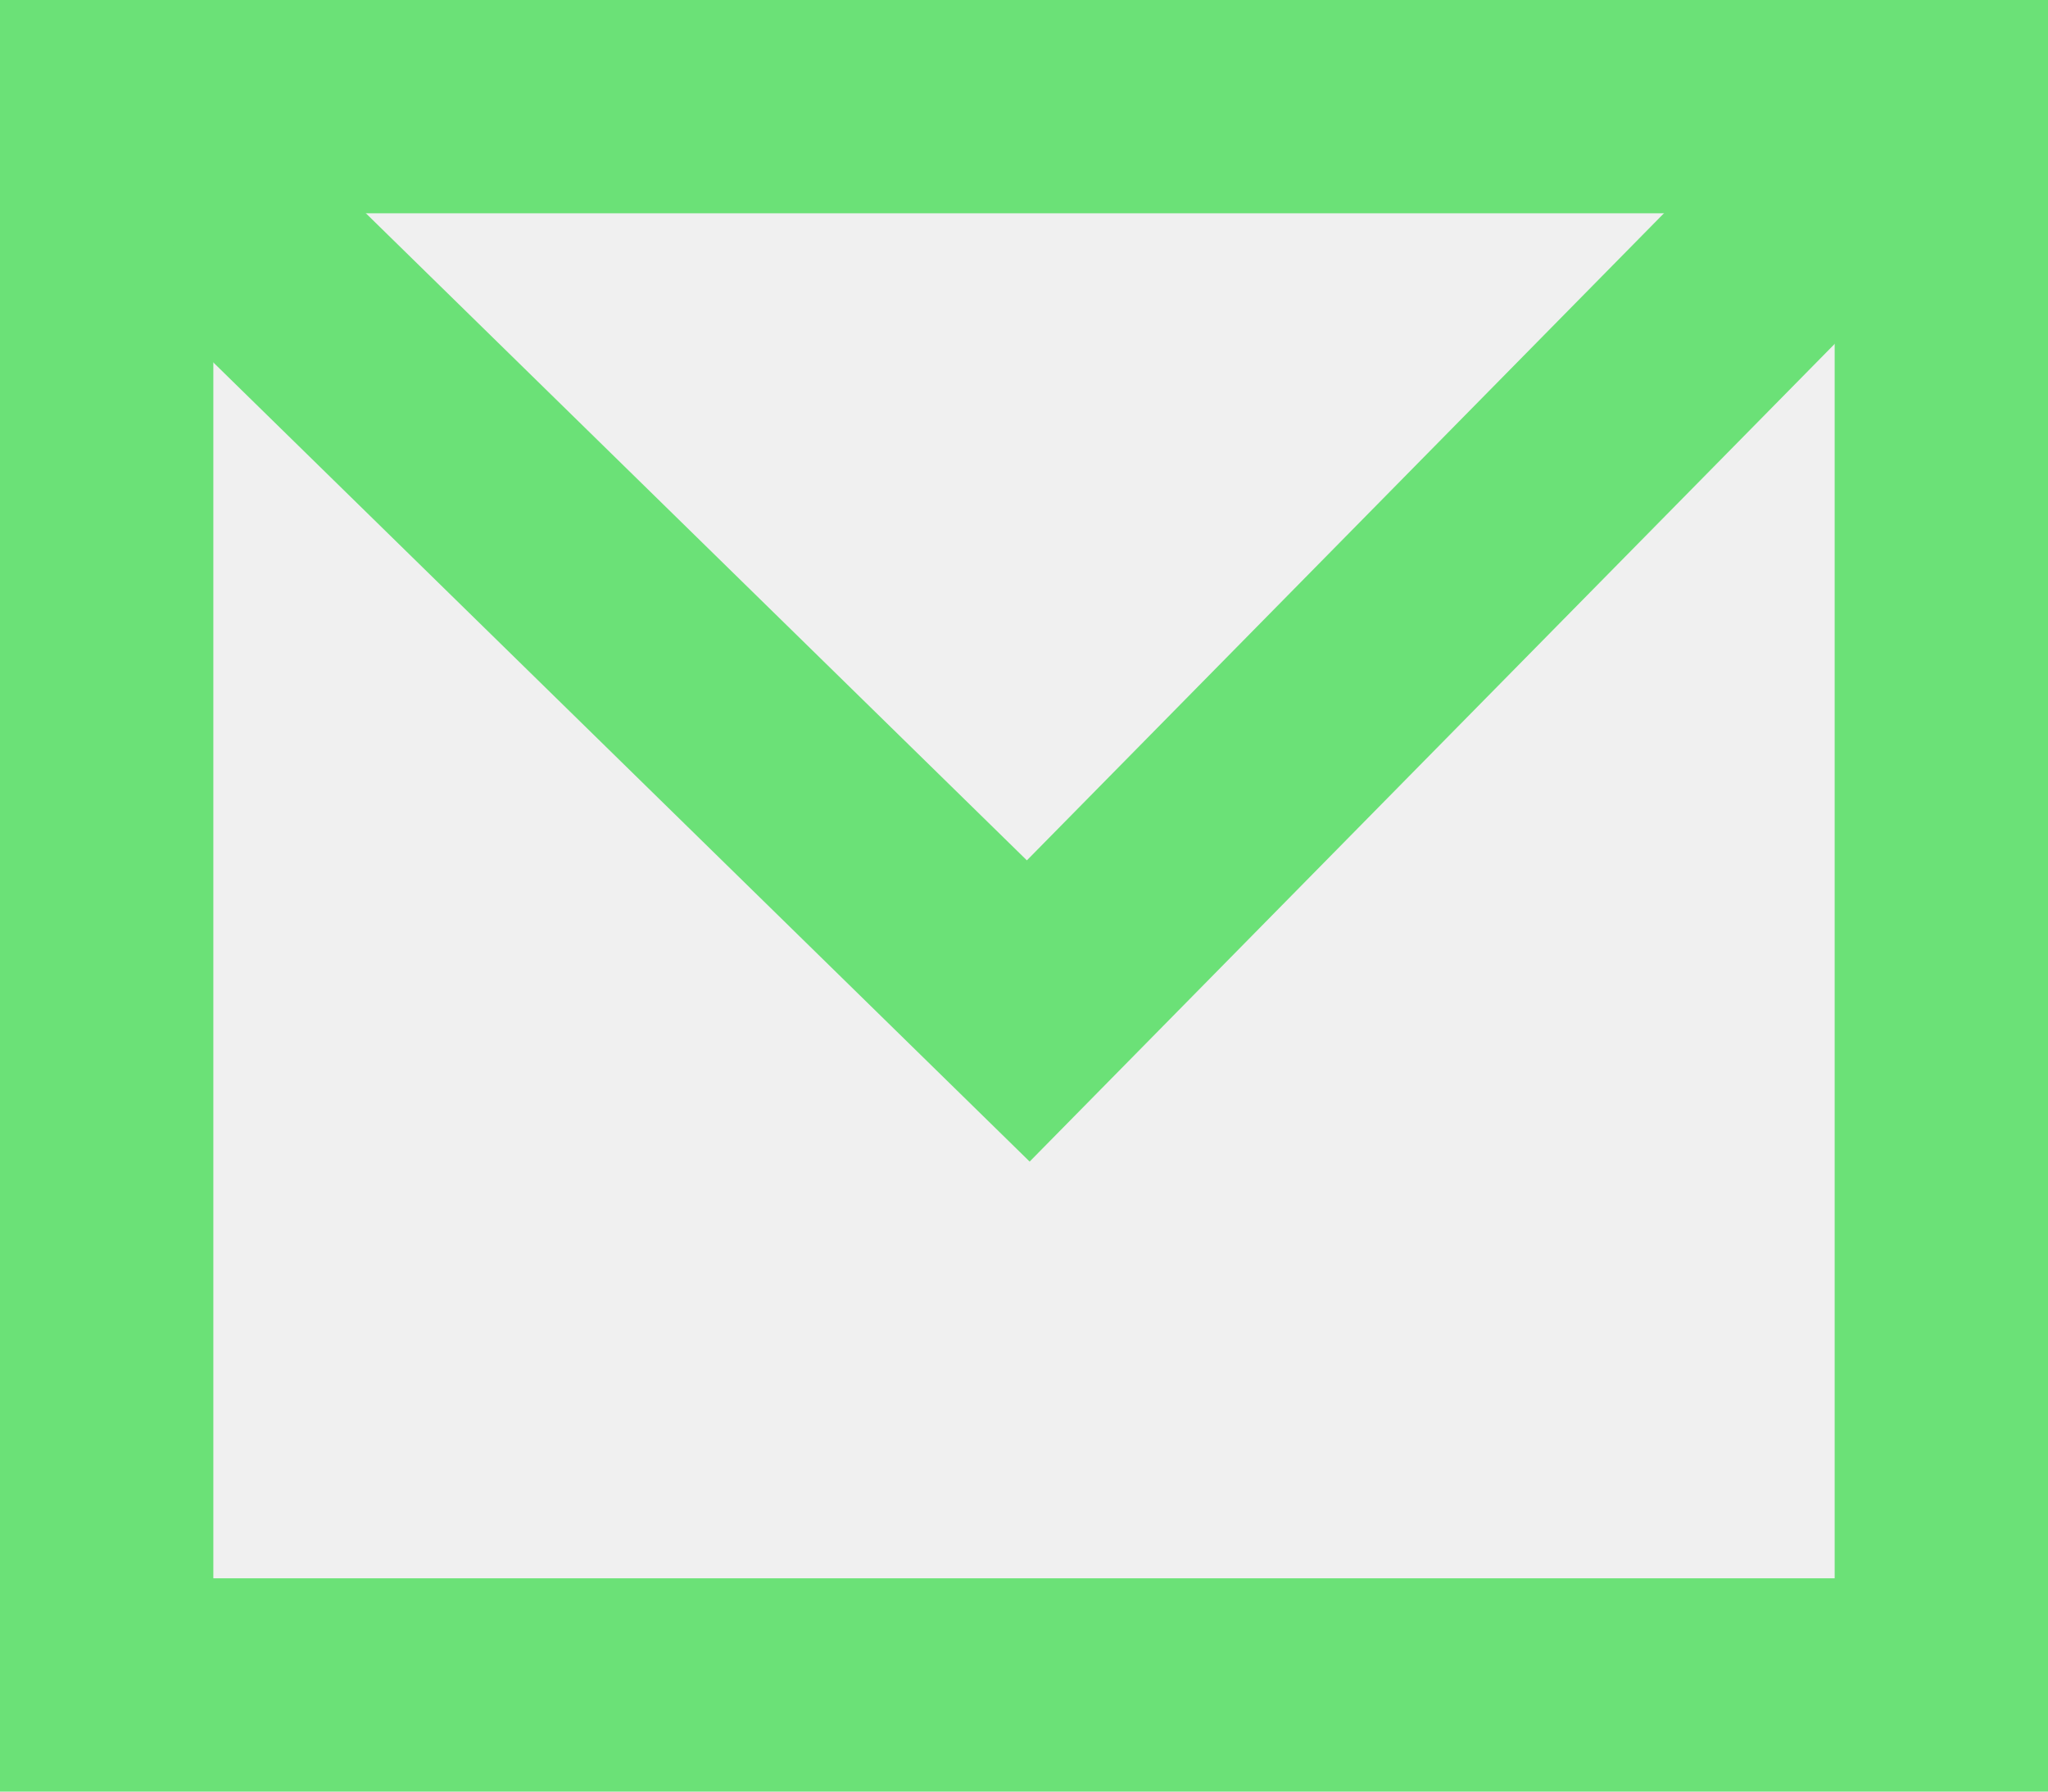
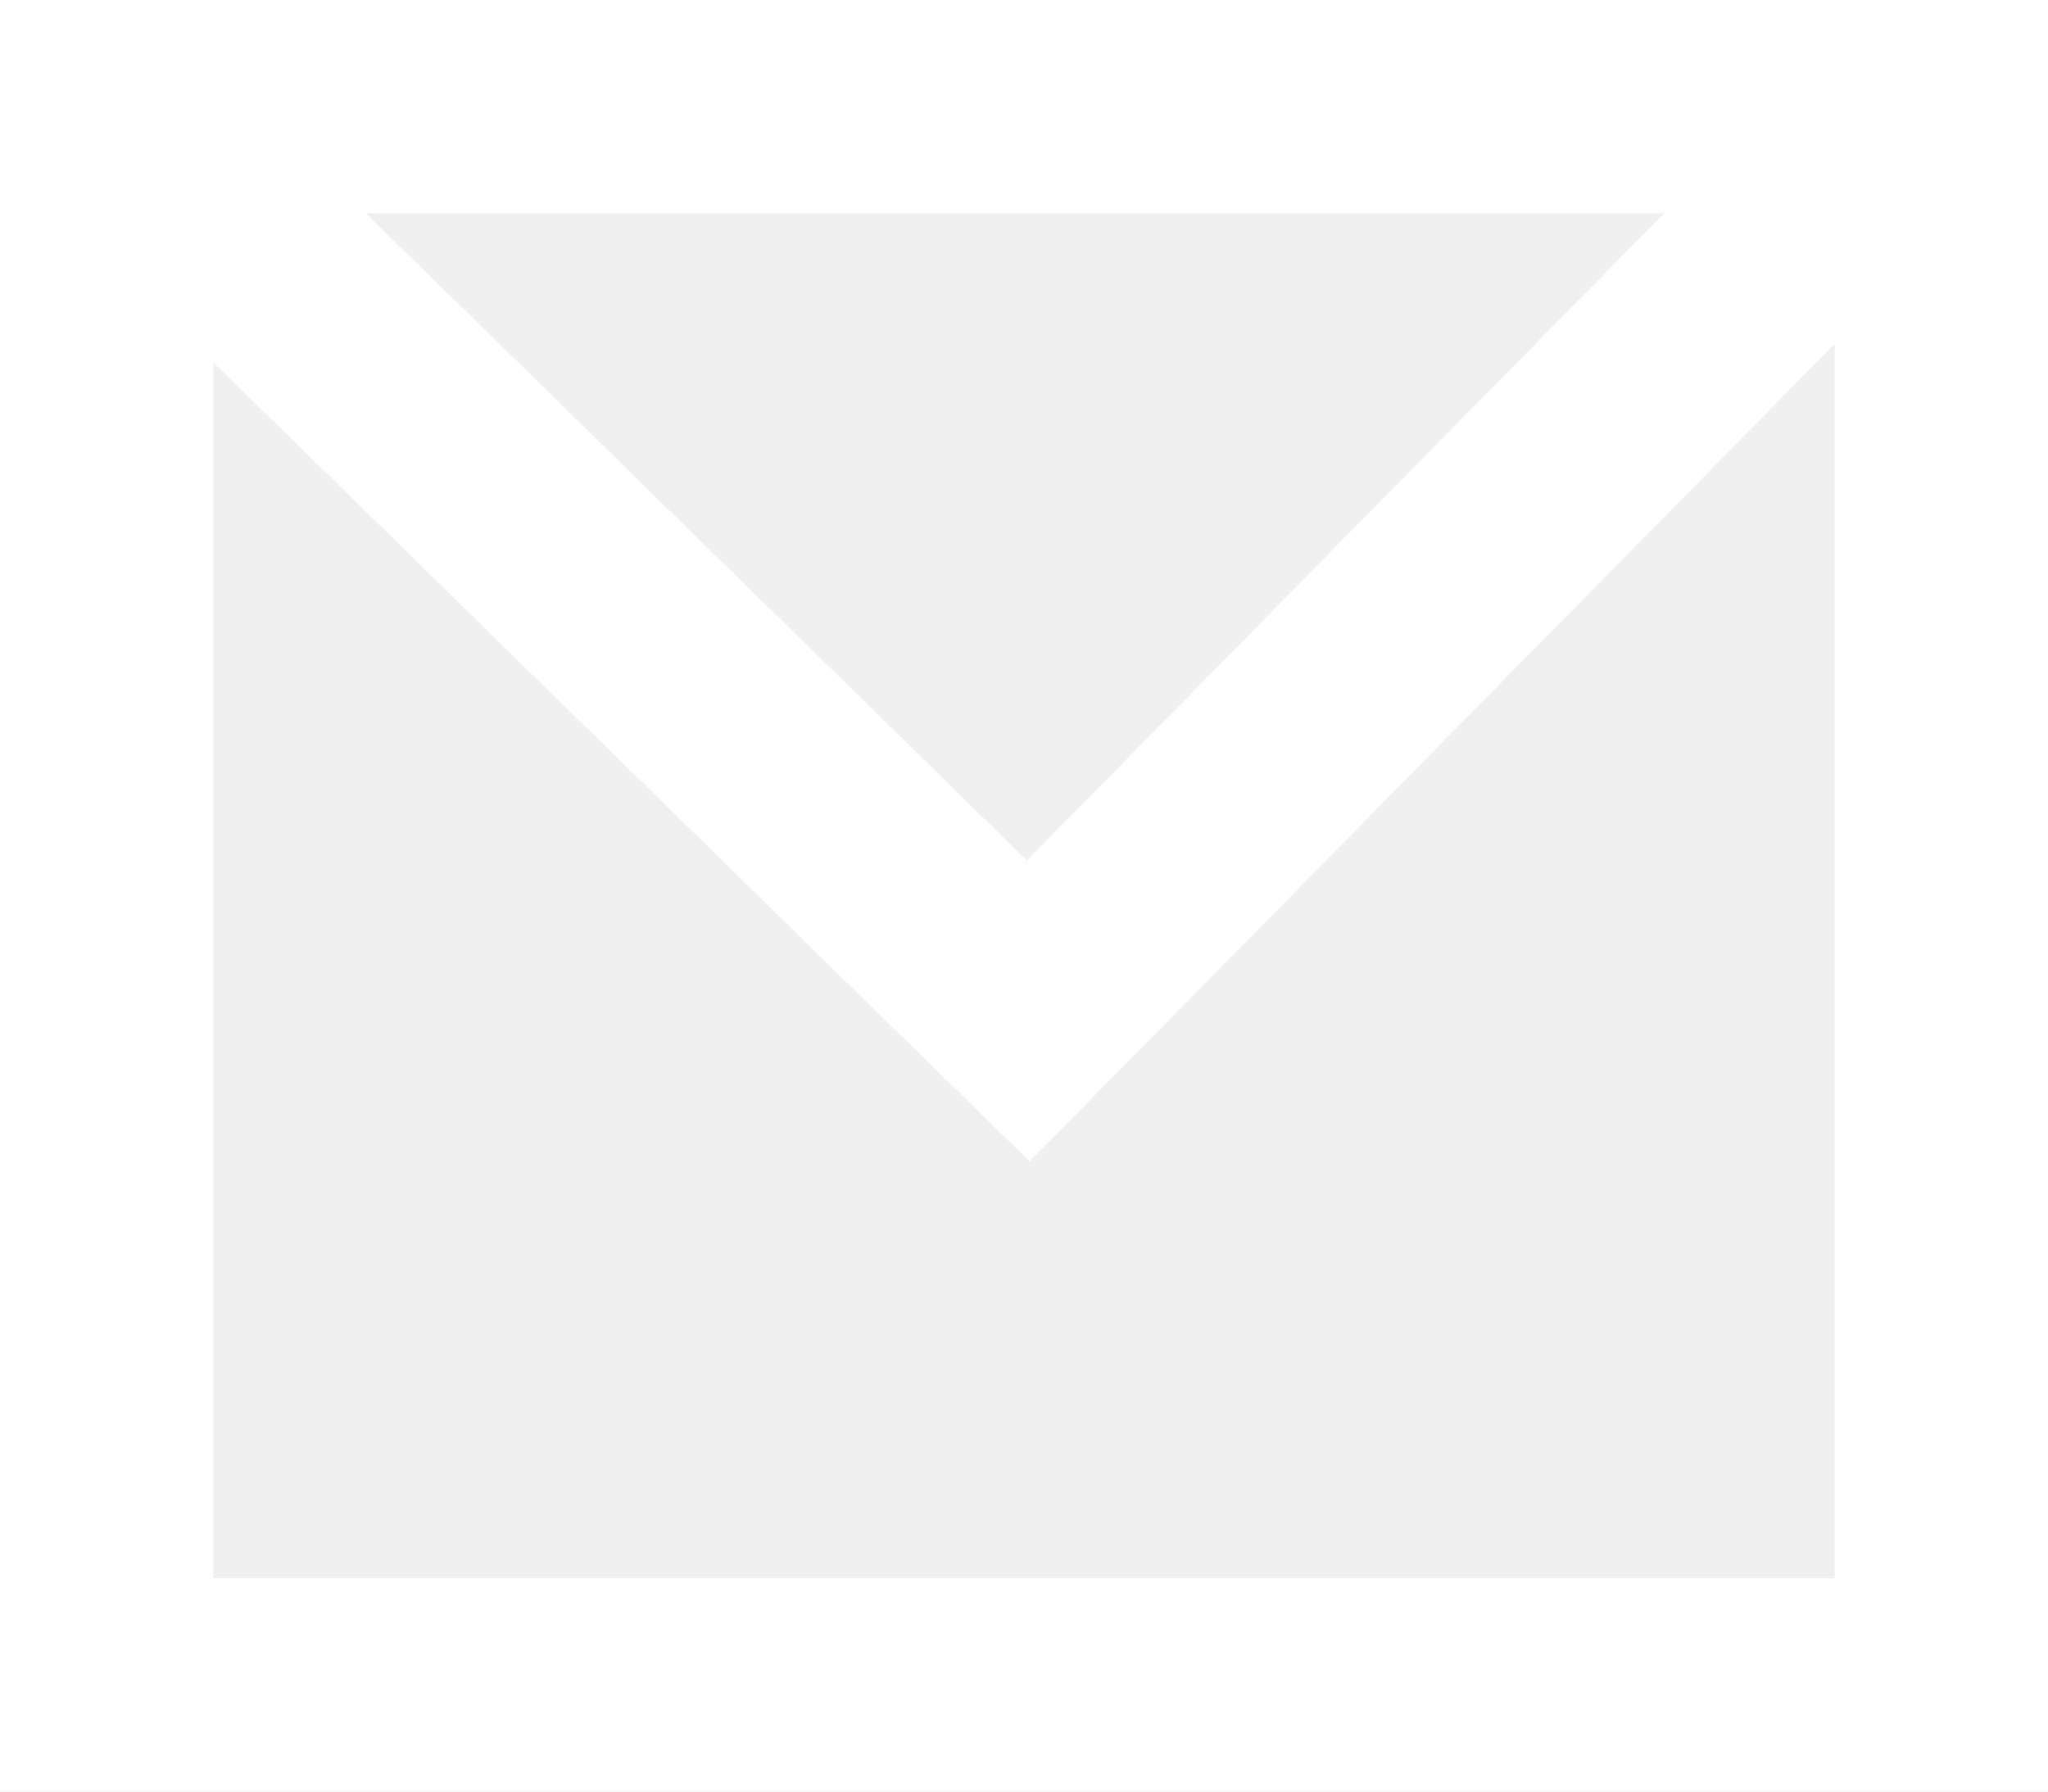
<svg xmlns="http://www.w3.org/2000/svg" version="1.1" id="Warstwa_1" x="0px" y="0px" viewBox="0 0 48 42" style="enable-background:new 0 0 48 42;" xml:space="preserve">
  <style type="text/css">
- 	.st0{fill:none;stroke:#6BE177;stroke-width:5;stroke-miterlimit:10;}
+ 	.st0{fill:none;stroke:#ffffff;stroke-width:5;stroke-miterlimit:10;}
</style>
  <rect x="2.5" y="2.5" class="st0" width="43" height="37" />
  <polyline class="st0" points="4.9,4.9 24.1,23.7 42.9,4.6 " />
</svg>
